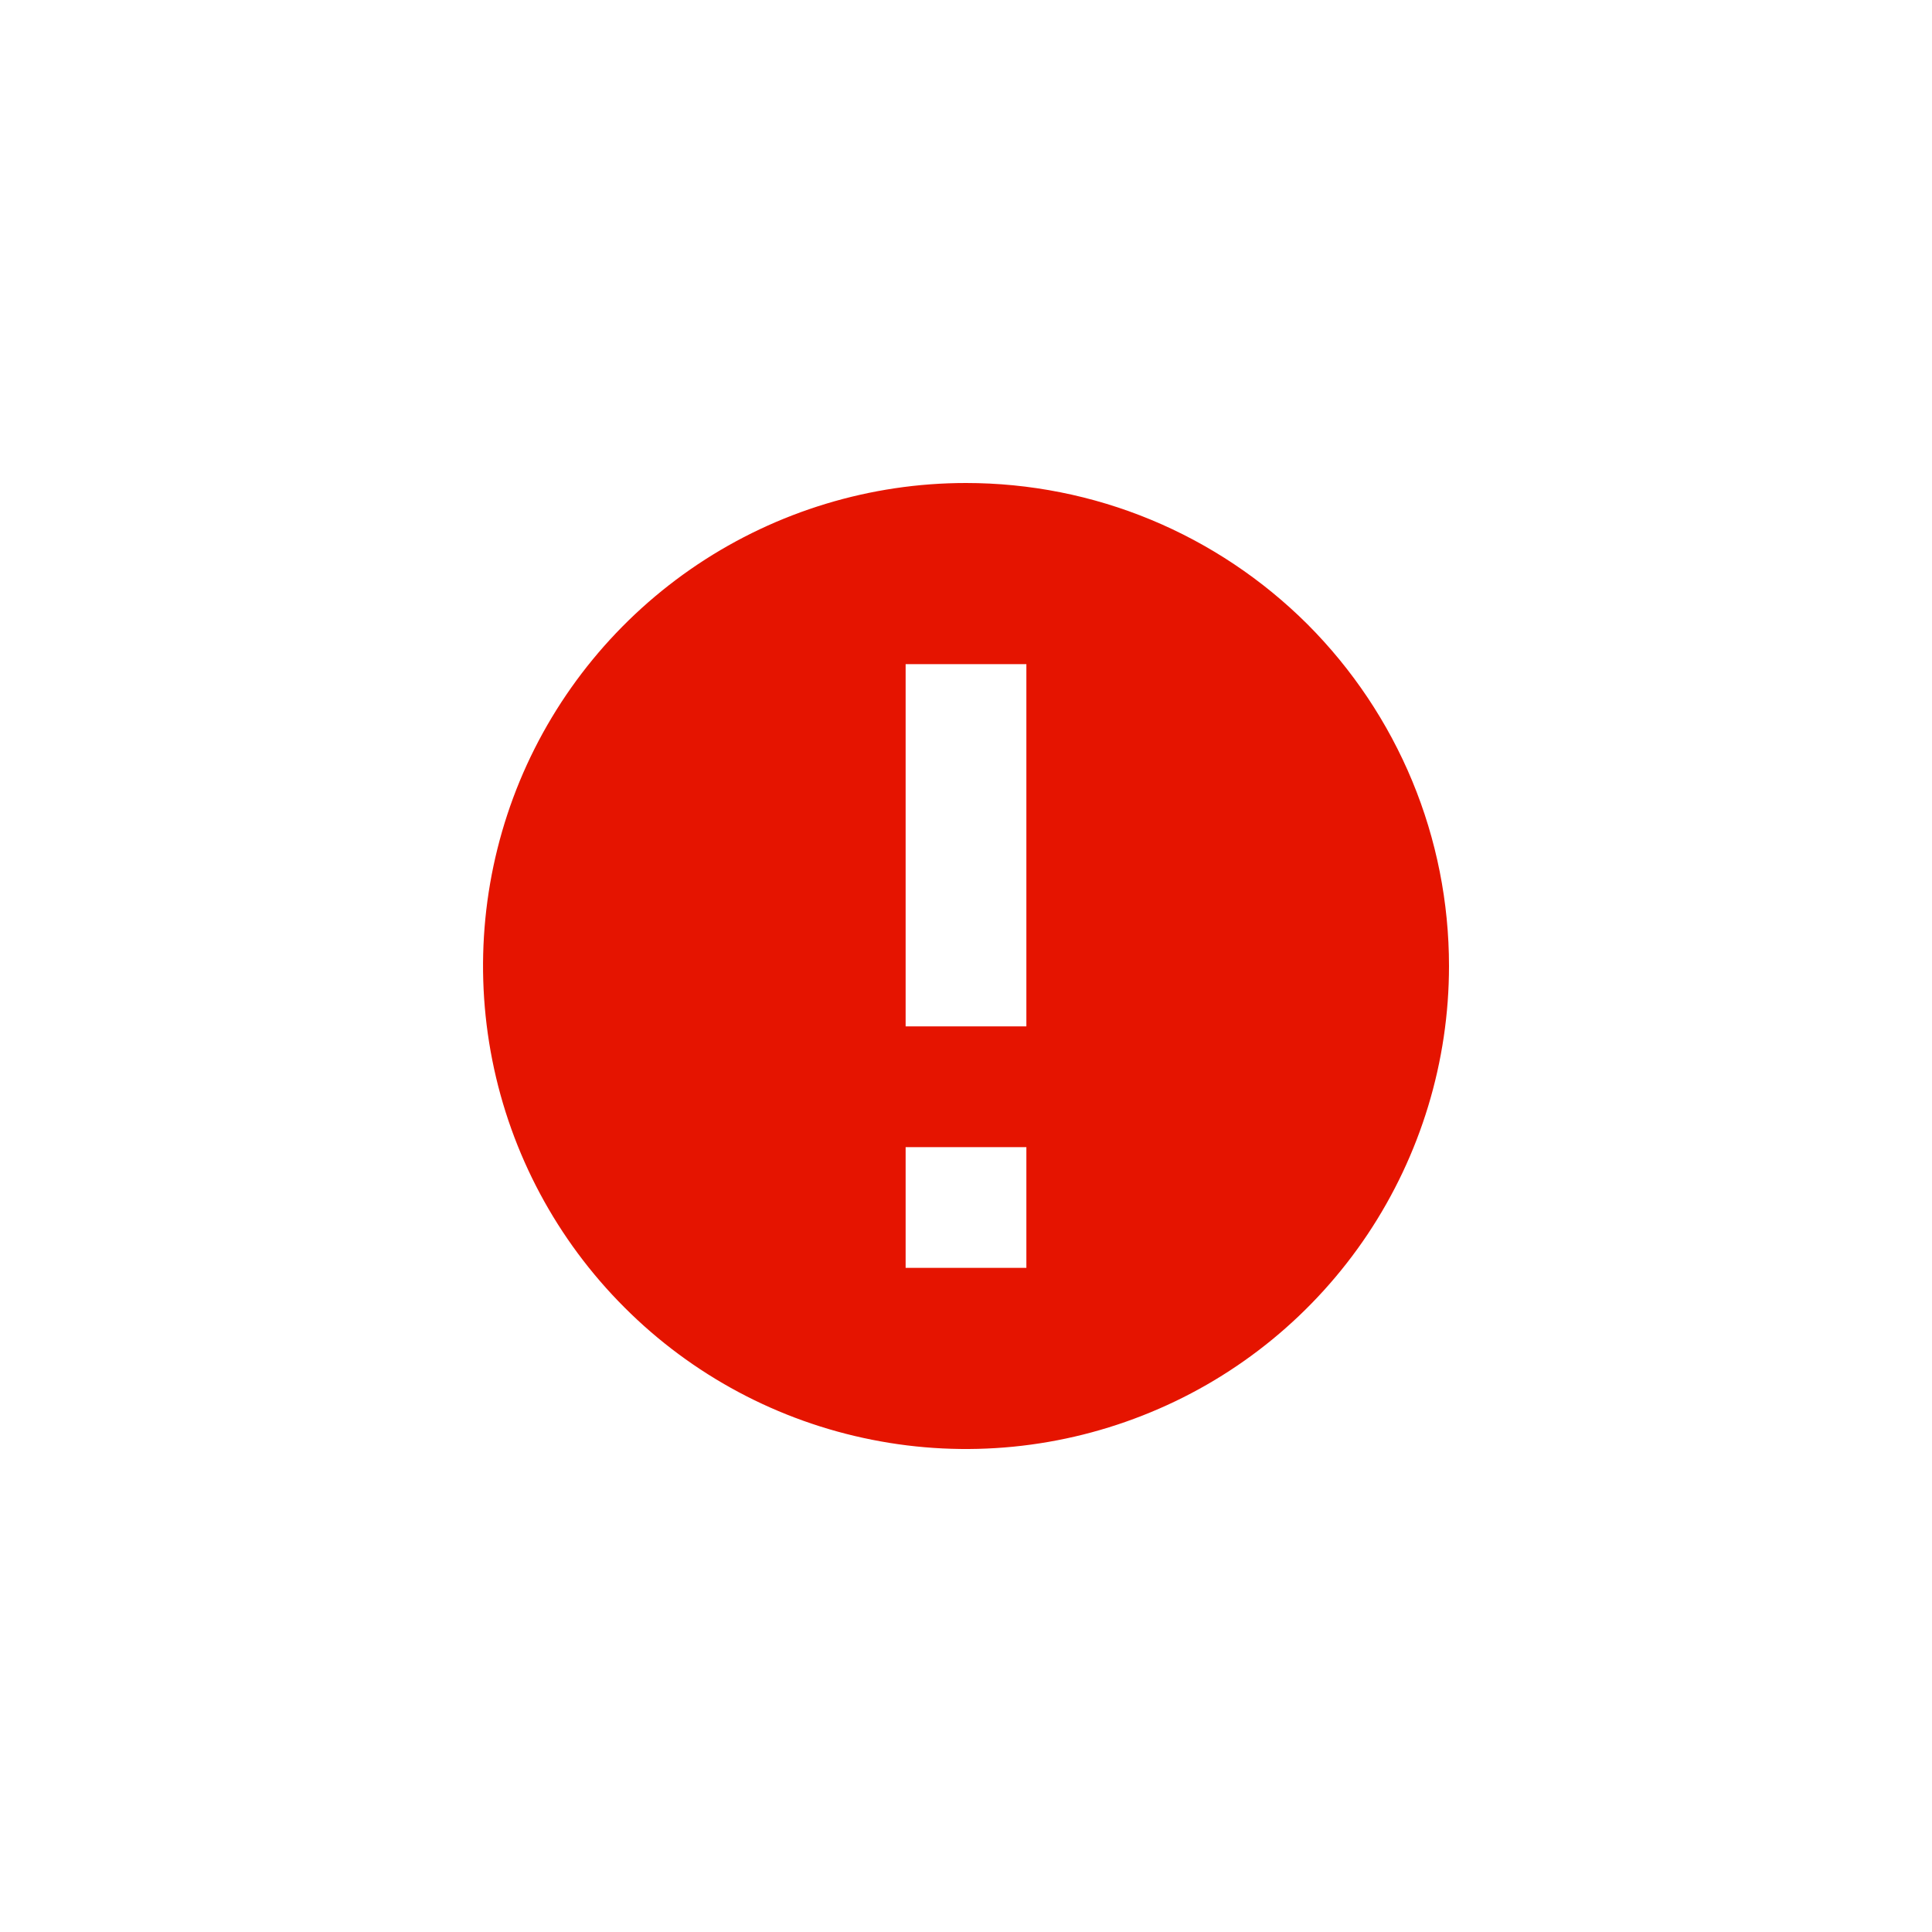
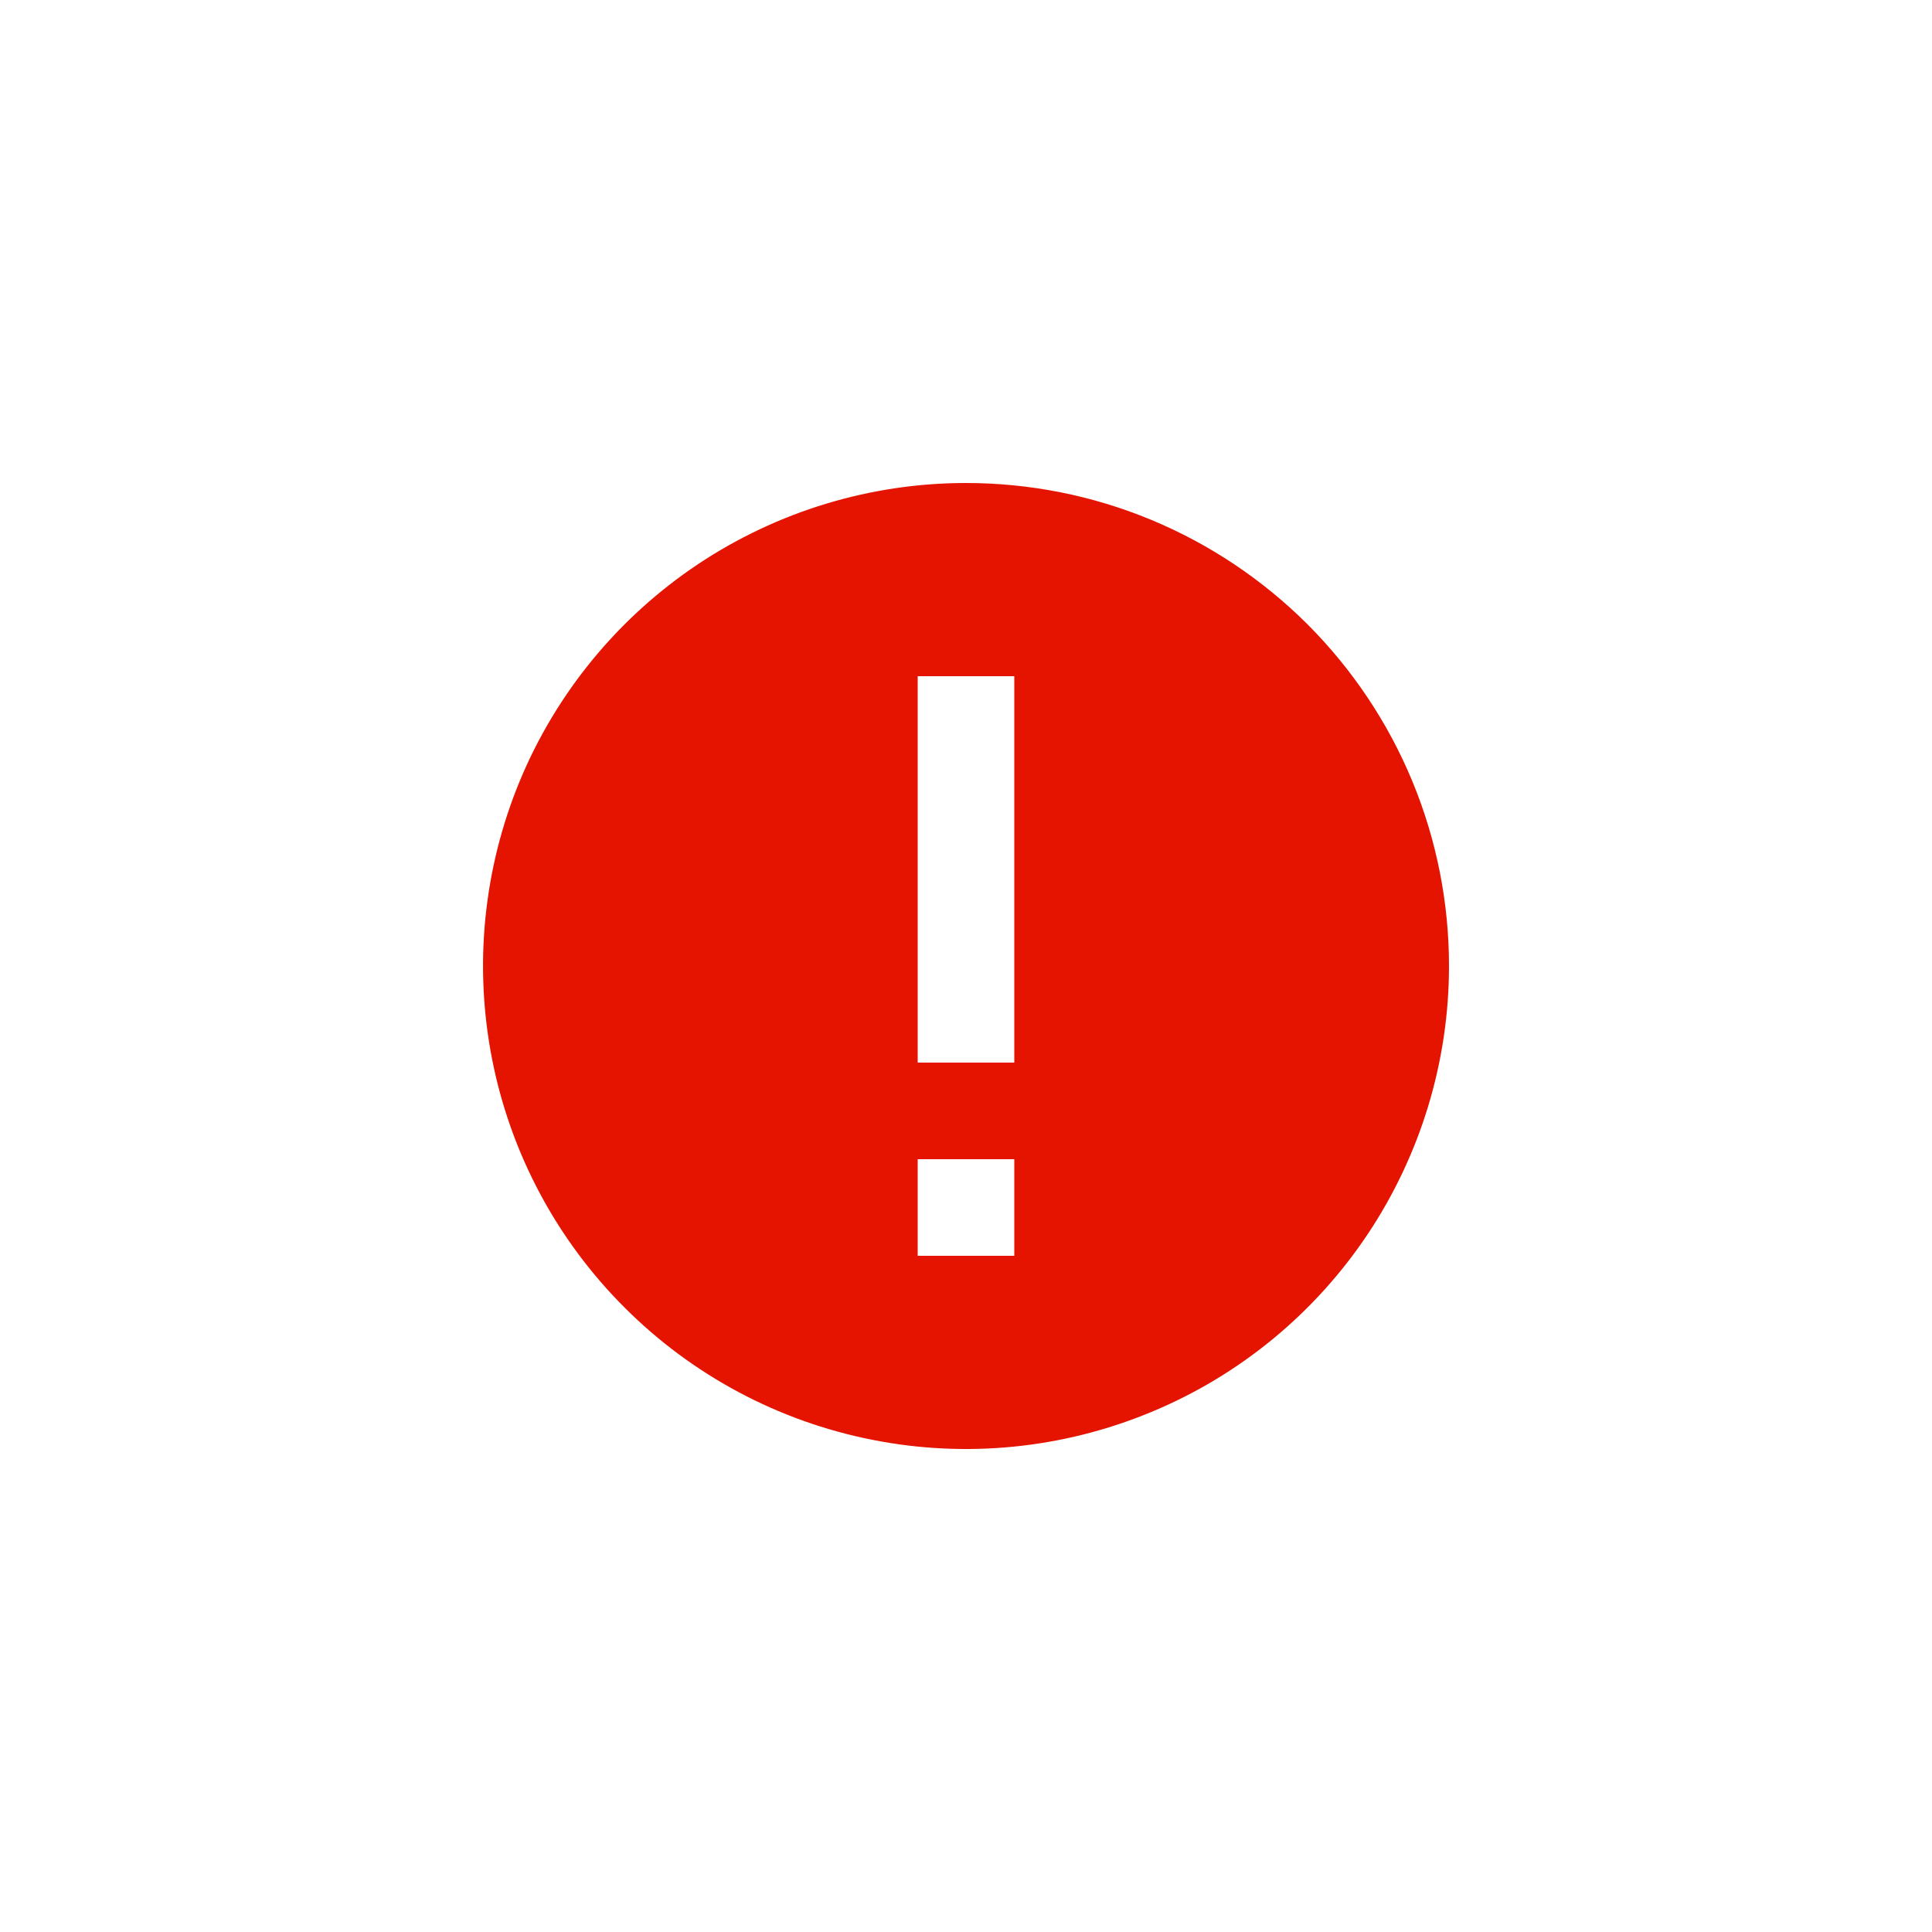
<svg xmlns="http://www.w3.org/2000/svg" width="16" height="16" viewBox="0 0 16 16" fill="none">
-   <path fill-rule="evenodd" clip-rule="evenodd" d="M11.326 10.222C11.765 9.564 12 8.791 12 8C12 7.475 11.897 6.954 11.696 6.469C11.495 5.984 11.2 5.543 10.829 5.171C10.457 4.8 10.016 4.505 9.531 4.304C9.046 4.103 8.525 4 8 4C7.209 4 6.436 4.235 5.778 4.674C5.12 5.114 4.607 5.738 4.304 6.469C4.002 7.2 3.923 8.004 4.077 8.78C4.231 9.556 4.612 10.269 5.172 10.828C5.731 11.388 6.444 11.769 7.22 11.923C7.996 12.078 8.8 11.998 9.531 11.695C10.262 11.393 10.886 10.88 11.326 10.222ZM8.5 9.5H7.5V10.5H8.5V9.5ZM7.5 8.5V5.5H8.5V8.5H7.5Z" fill="#E51400" />
+   <path fill-rule="evenodd" clip-rule="evenodd" d="M11.326 10.222C11.765 9.564 12 8.791 12 8C12 7.475 11.897 6.954 11.696 6.469C11.495 5.984 11.2 5.543 10.829 5.171C10.457 4.8 10.016 4.505 9.531 4.304C9.046 4.103 8.525 4 8 4C7.209 4 6.436 4.235 5.778 4.674C5.12 5.114 4.607 5.738 4.304 6.469C4.002 7.2 3.923 8.004 4.077 8.78C4.231 9.556 4.612 10.269 5.172 10.828C5.731 11.388 6.444 11.769 7.22 11.923C7.996 12.078 8.8 11.998 9.531 11.695C10.262 11.393 10.886 10.88 11.326 10.222ZM8.4 9.6H7.6V10.4H8.4V9.6ZM7.6 8.8V5.6H8.4V8.8H7.6Z" fill="#E51400" />
</svg>
